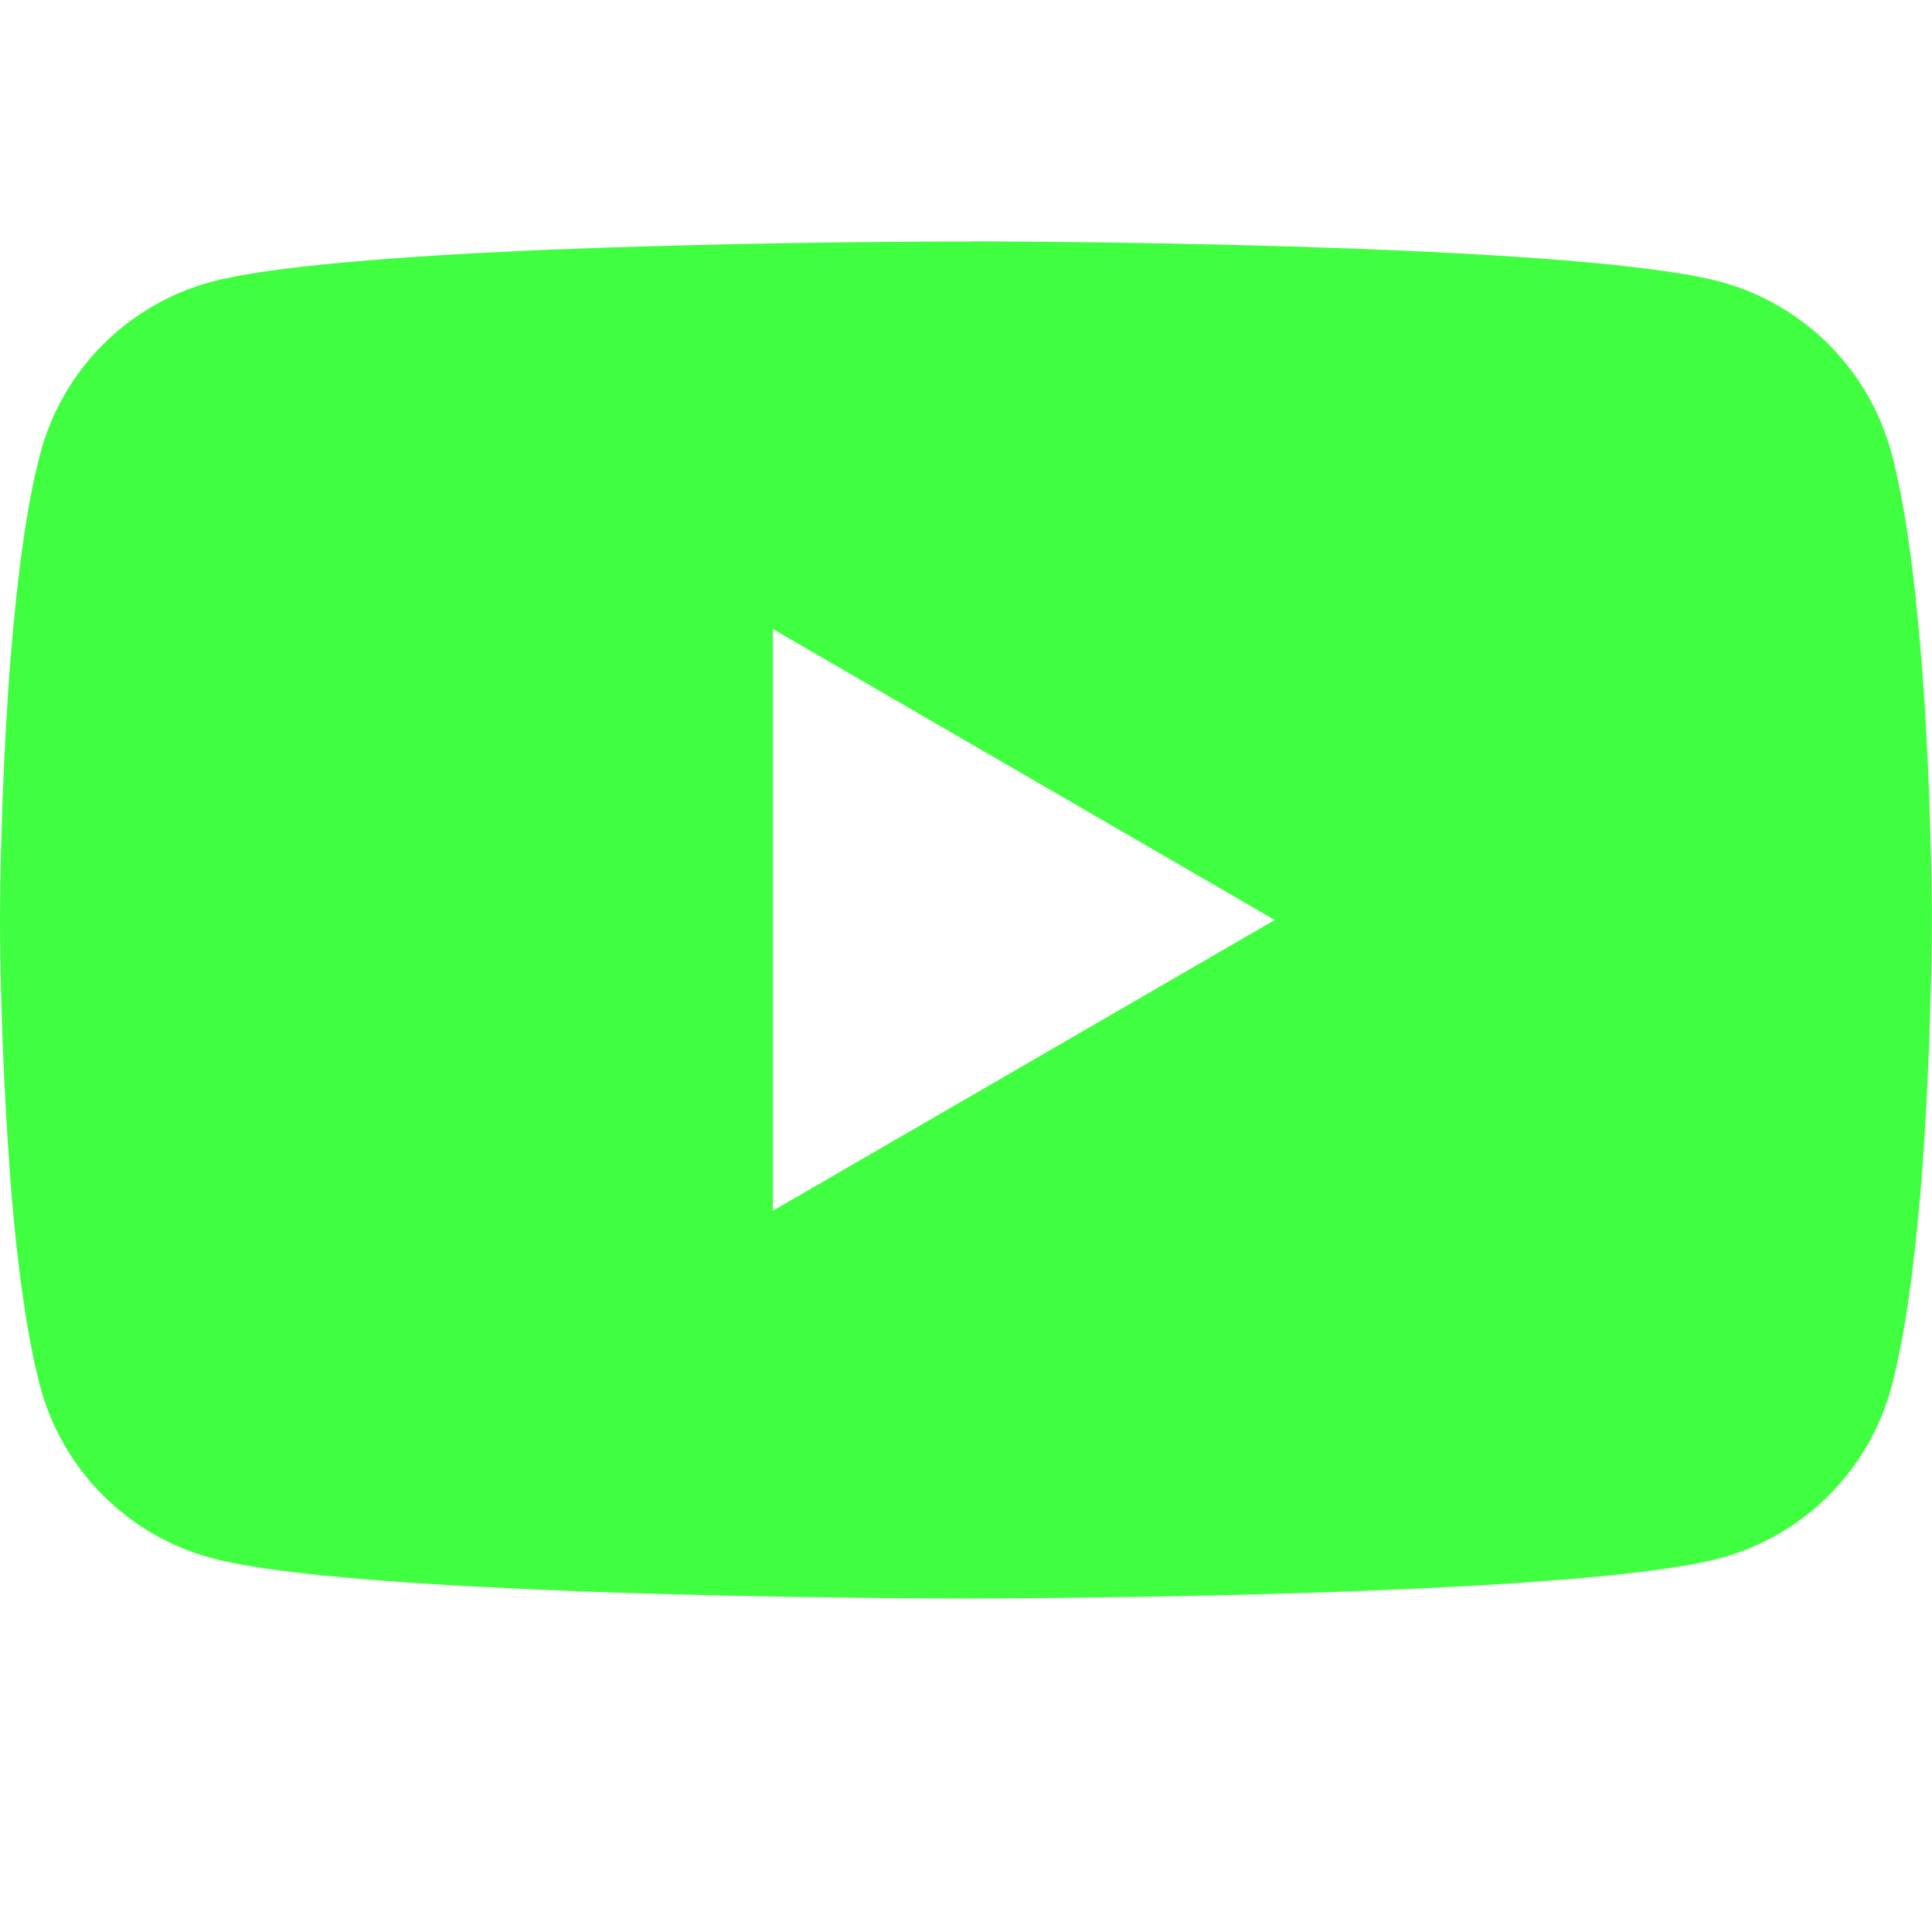
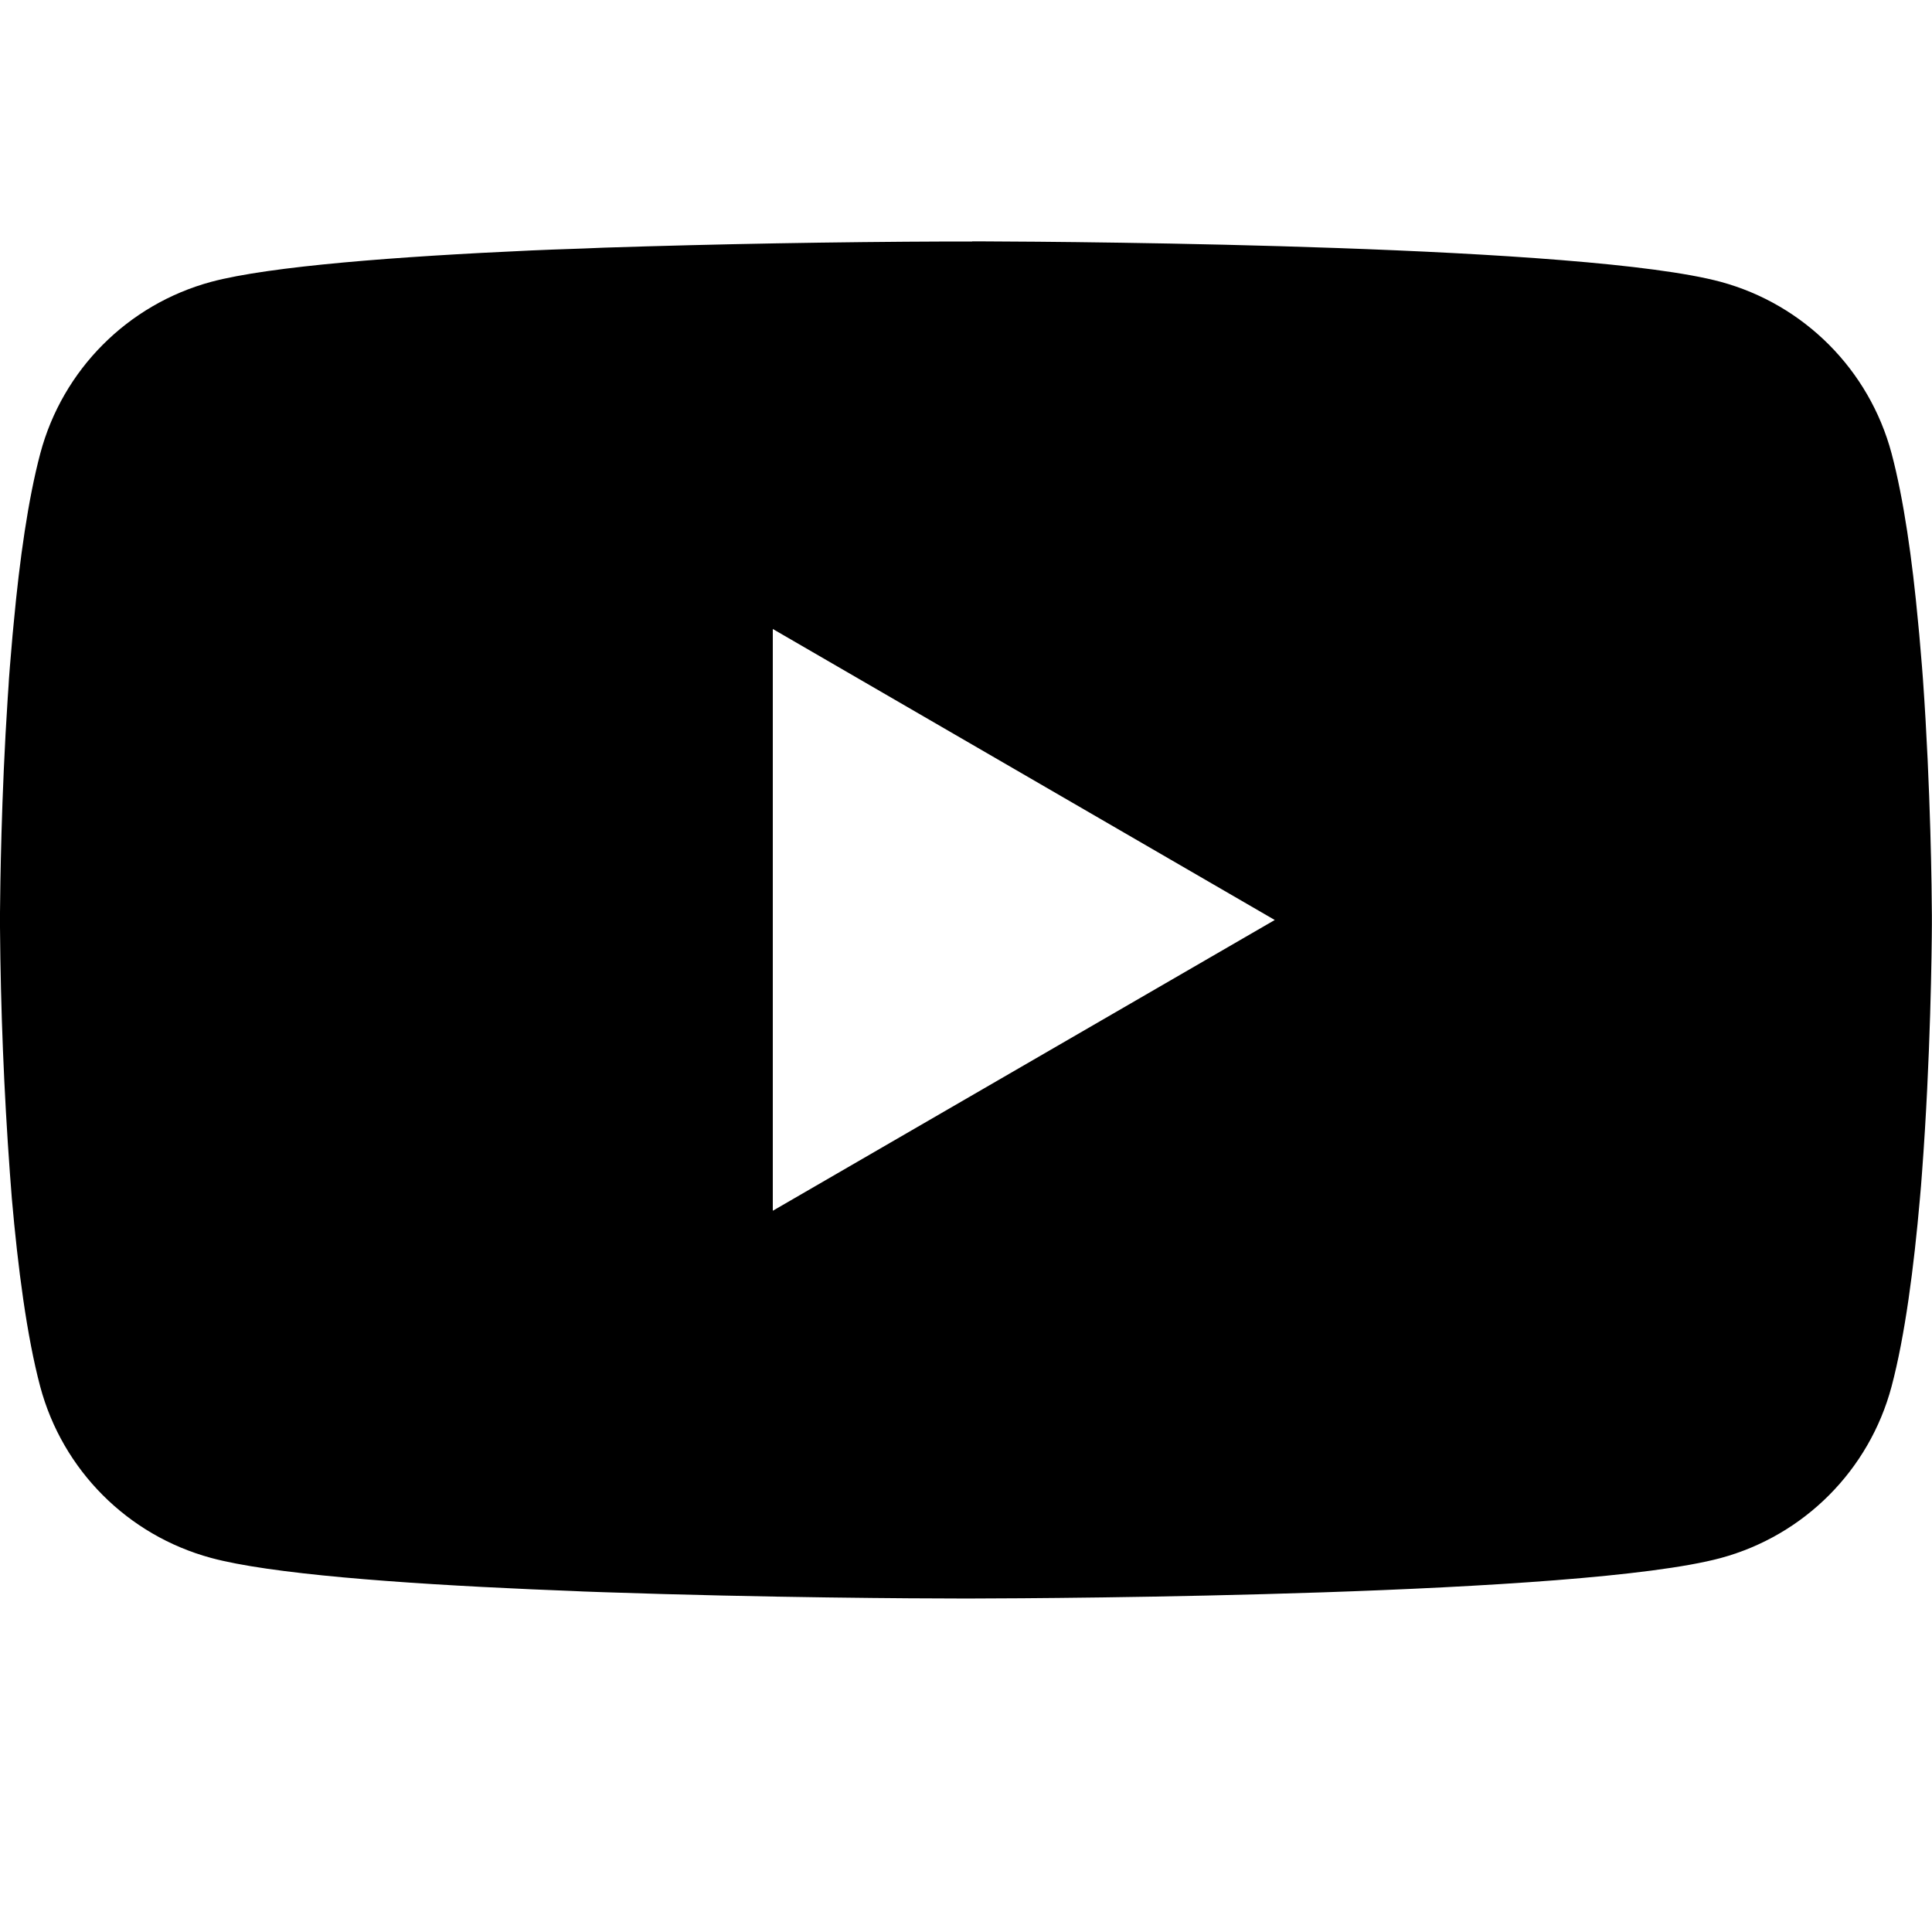
- <svg xmlns="http://www.w3.org/2000/svg" width="16" height="16" fill="#40ff40" viewBox="0 0 16 16">
-   <path id="smallIcon" fill="#40ff40" d="M8.051 1.999h.089c.822.003 4.987.033 6.11.335a2.01 2.01 0 0 1 1.415 1.42c.101.38.172.883.22 1.402l.01.104.022.26.008.104c.065.914.073 1.77.074 1.957v.075c-.001.194-.01 1.108-.082 2.06l-.008.105-.009.104c-.05.572-.124 1.14-.235 1.558a2.007 2.007 0 0 1-1.415 1.42c-1.16.312-5.569.334-6.18.335h-.142c-.309 0-1.587-.006-2.927-.052l-.17-.006-.087-.004-.171-.007-.171-.007c-1.11-.049-2.167-.128-2.654-.26a2.007 2.007 0 0 1-1.415-1.419c-.111-.417-.185-.986-.235-1.558L.09 9.82l-.008-.104A31.4 31.4 0 0 1 0 7.68v-.123c.002-.215.01-.958.064-1.778l.007-.103.003-.052.008-.104.022-.26.01-.104c.048-.519.119-1.023.22-1.402a2.007 2.007 0 0 1 1.415-1.42c.487-.13 1.544-.21 2.654-.26l.17-.007.172-.006.086-.003.171-.007A99.788 99.788 0 0 1 7.858 2h.193zM6.4 5.209v4.818l4.157-2.408L6.4 5.209z" />
+ <svg xmlns="http://www.w3.org/2000/svg" width="16" height="16" fill="currentColor" viewBox="0 0 16 16">
+   <path d="M8.051 1.999h.089c.822.003 4.987.033 6.11.335a2.01 2.01 0 0 1 1.415 1.42c.101.38.172.883.22 1.402l.01.104.022.26.008.104c.065.914.073 1.77.074 1.957v.075c-.001.194-.01 1.108-.082 2.06l-.008.105-.009.104c-.05.572-.124 1.14-.235 1.558a2.007 2.007 0 0 1-1.415 1.42c-1.16.312-5.569.334-6.18.335h-.142c-.309 0-1.587-.006-2.927-.052l-.17-.006-.087-.004-.171-.007-.171-.007c-1.11-.049-2.167-.128-2.654-.26a2.007 2.007 0 0 1-1.415-1.419c-.111-.417-.185-.986-.235-1.558L.09 9.82l-.008-.104A31.4 31.4 0 0 1 0 7.68v-.123c.002-.215.01-.958.064-1.778l.007-.103.003-.052.008-.104.022-.26.01-.104c.048-.519.119-1.023.22-1.402a2.007 2.007 0 0 1 1.415-1.42c.487-.13 1.544-.21 2.654-.26l.17-.007.172-.006.086-.003.171-.007A99.788 99.788 0 0 1 7.858 2h.193zM6.4 5.209v4.818l4.157-2.408L6.4 5.209z" />
</svg>
